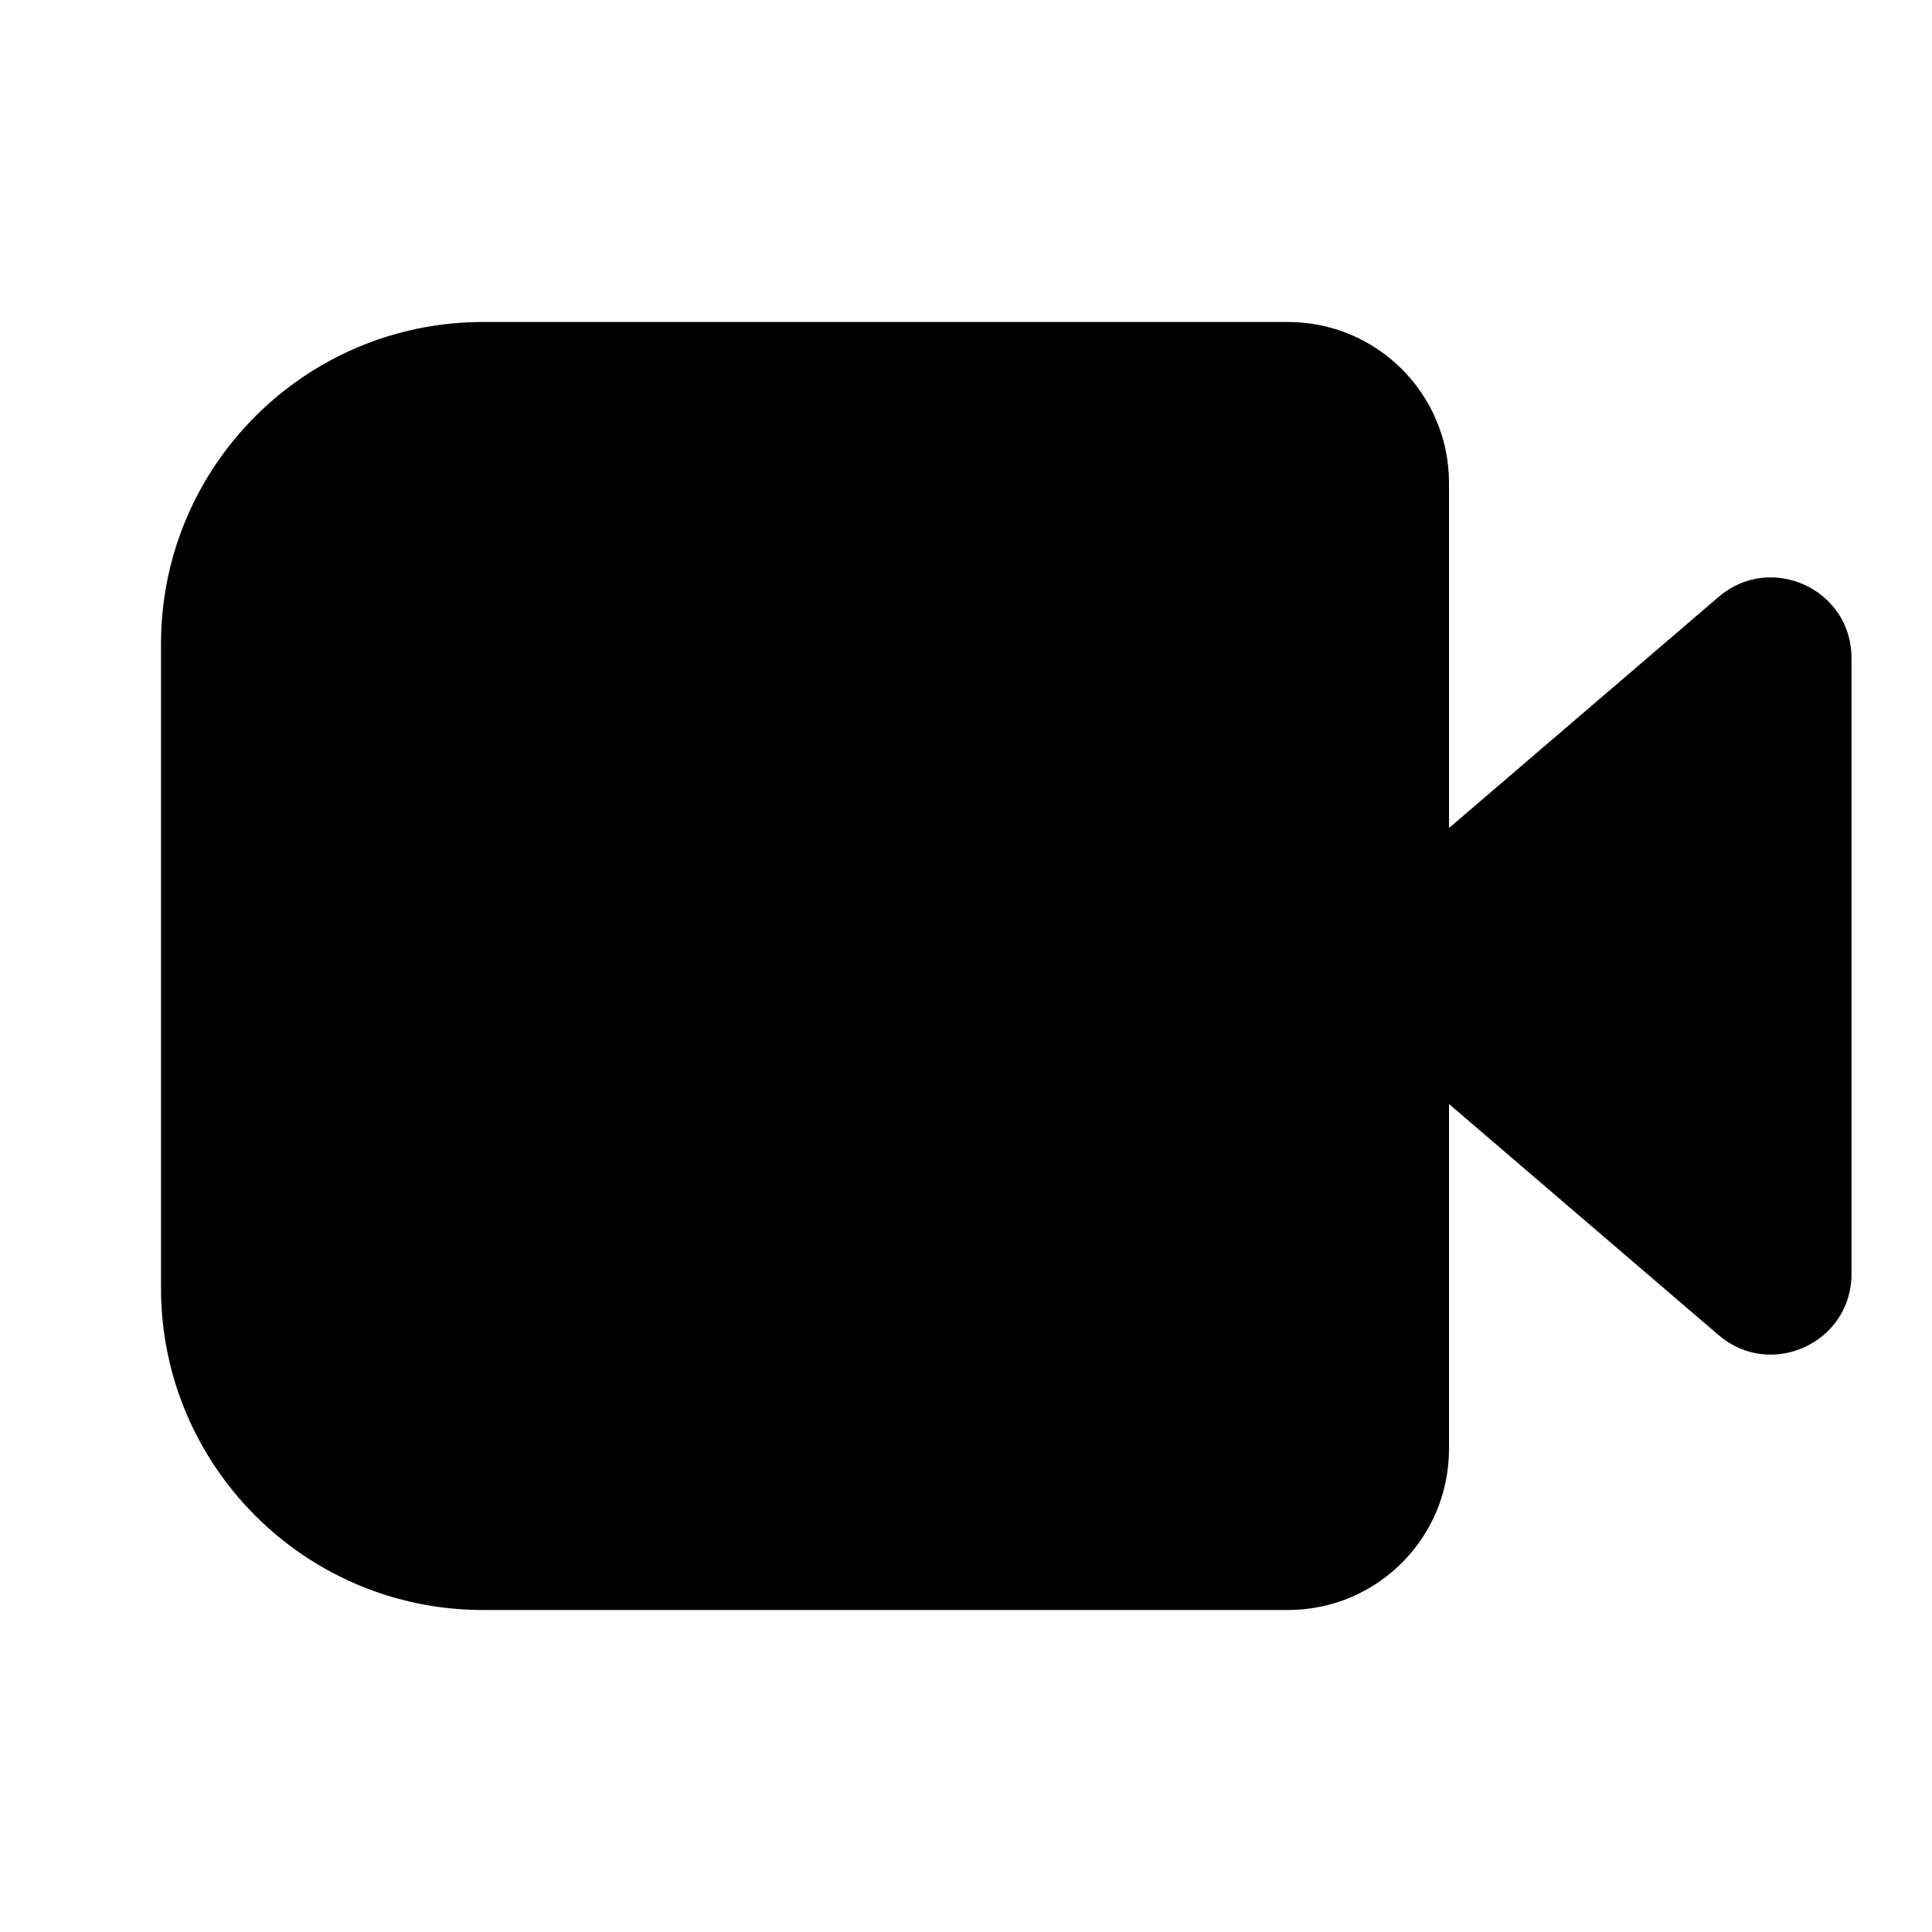
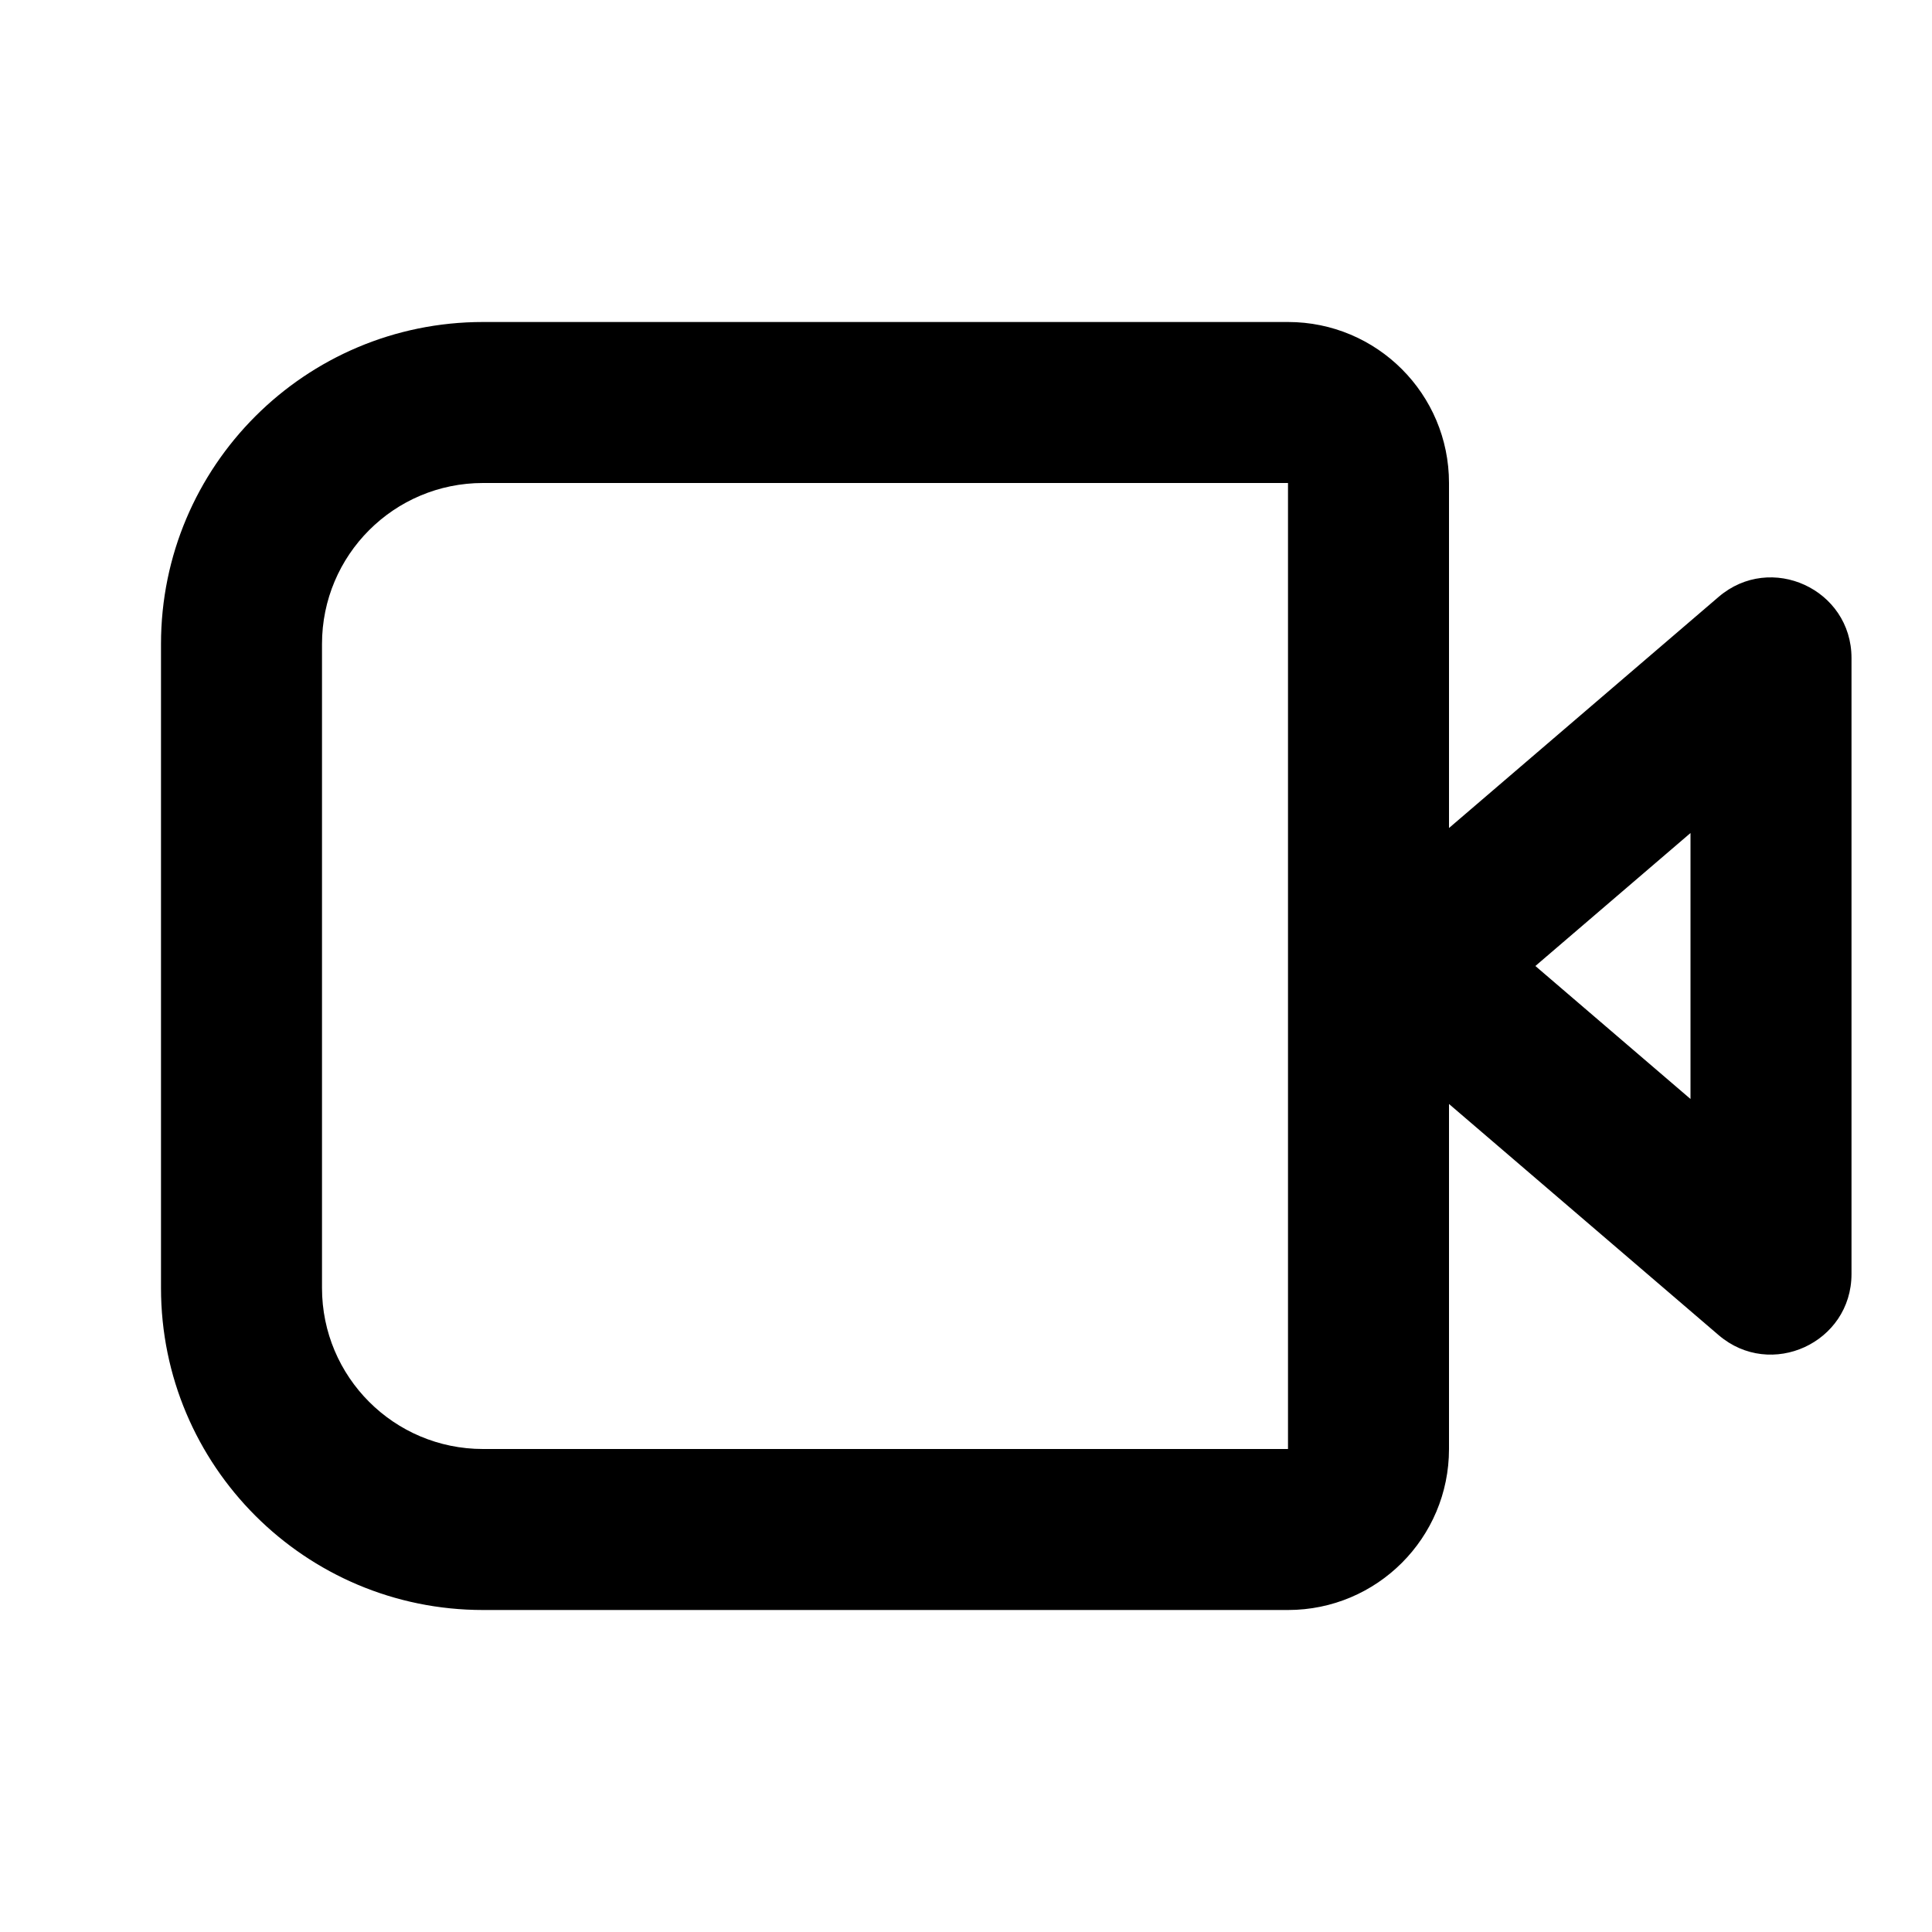
<svg xmlns="http://www.w3.org/2000/svg" width="24" height="24" viewBox="0 0 24 24" fill="none">
-   <path d="M6 4H16C17.105 4 18 4.895 18 6V10.286L21.349 7.415C21.998 6.859 23 7.32 23 8.174V15.826C23 16.68 21.998 17.141 21.349 16.585L18 13.714V18C18 19.105 17.105 20 16 20H6C3.791 20 2 18.209 2 16V8C2 5.791 3.791 4 6 4Z" fill="currentColor" />
+   <path d="M2 8C2 5.791 3.791 4 6 4H16C17.105 4 18 4.895 18 6V10.286L21.349 7.415C21.998 6.859 23 7.32 23 8.174V15.826C23 16.68 21.998 17.141 21.349 16.585L18 13.714V18C18 19.105 17.105 20 16 20H6C3.791 20 2 18.209 2 16V8ZM6 6C4.895 6 4 6.895 4 8V16C4 17.105 4.895 18 6 18H16V6H6ZM21 13.652V10.348L19.073 12L21 13.652Z" fill="currentColor" />
</svg>
